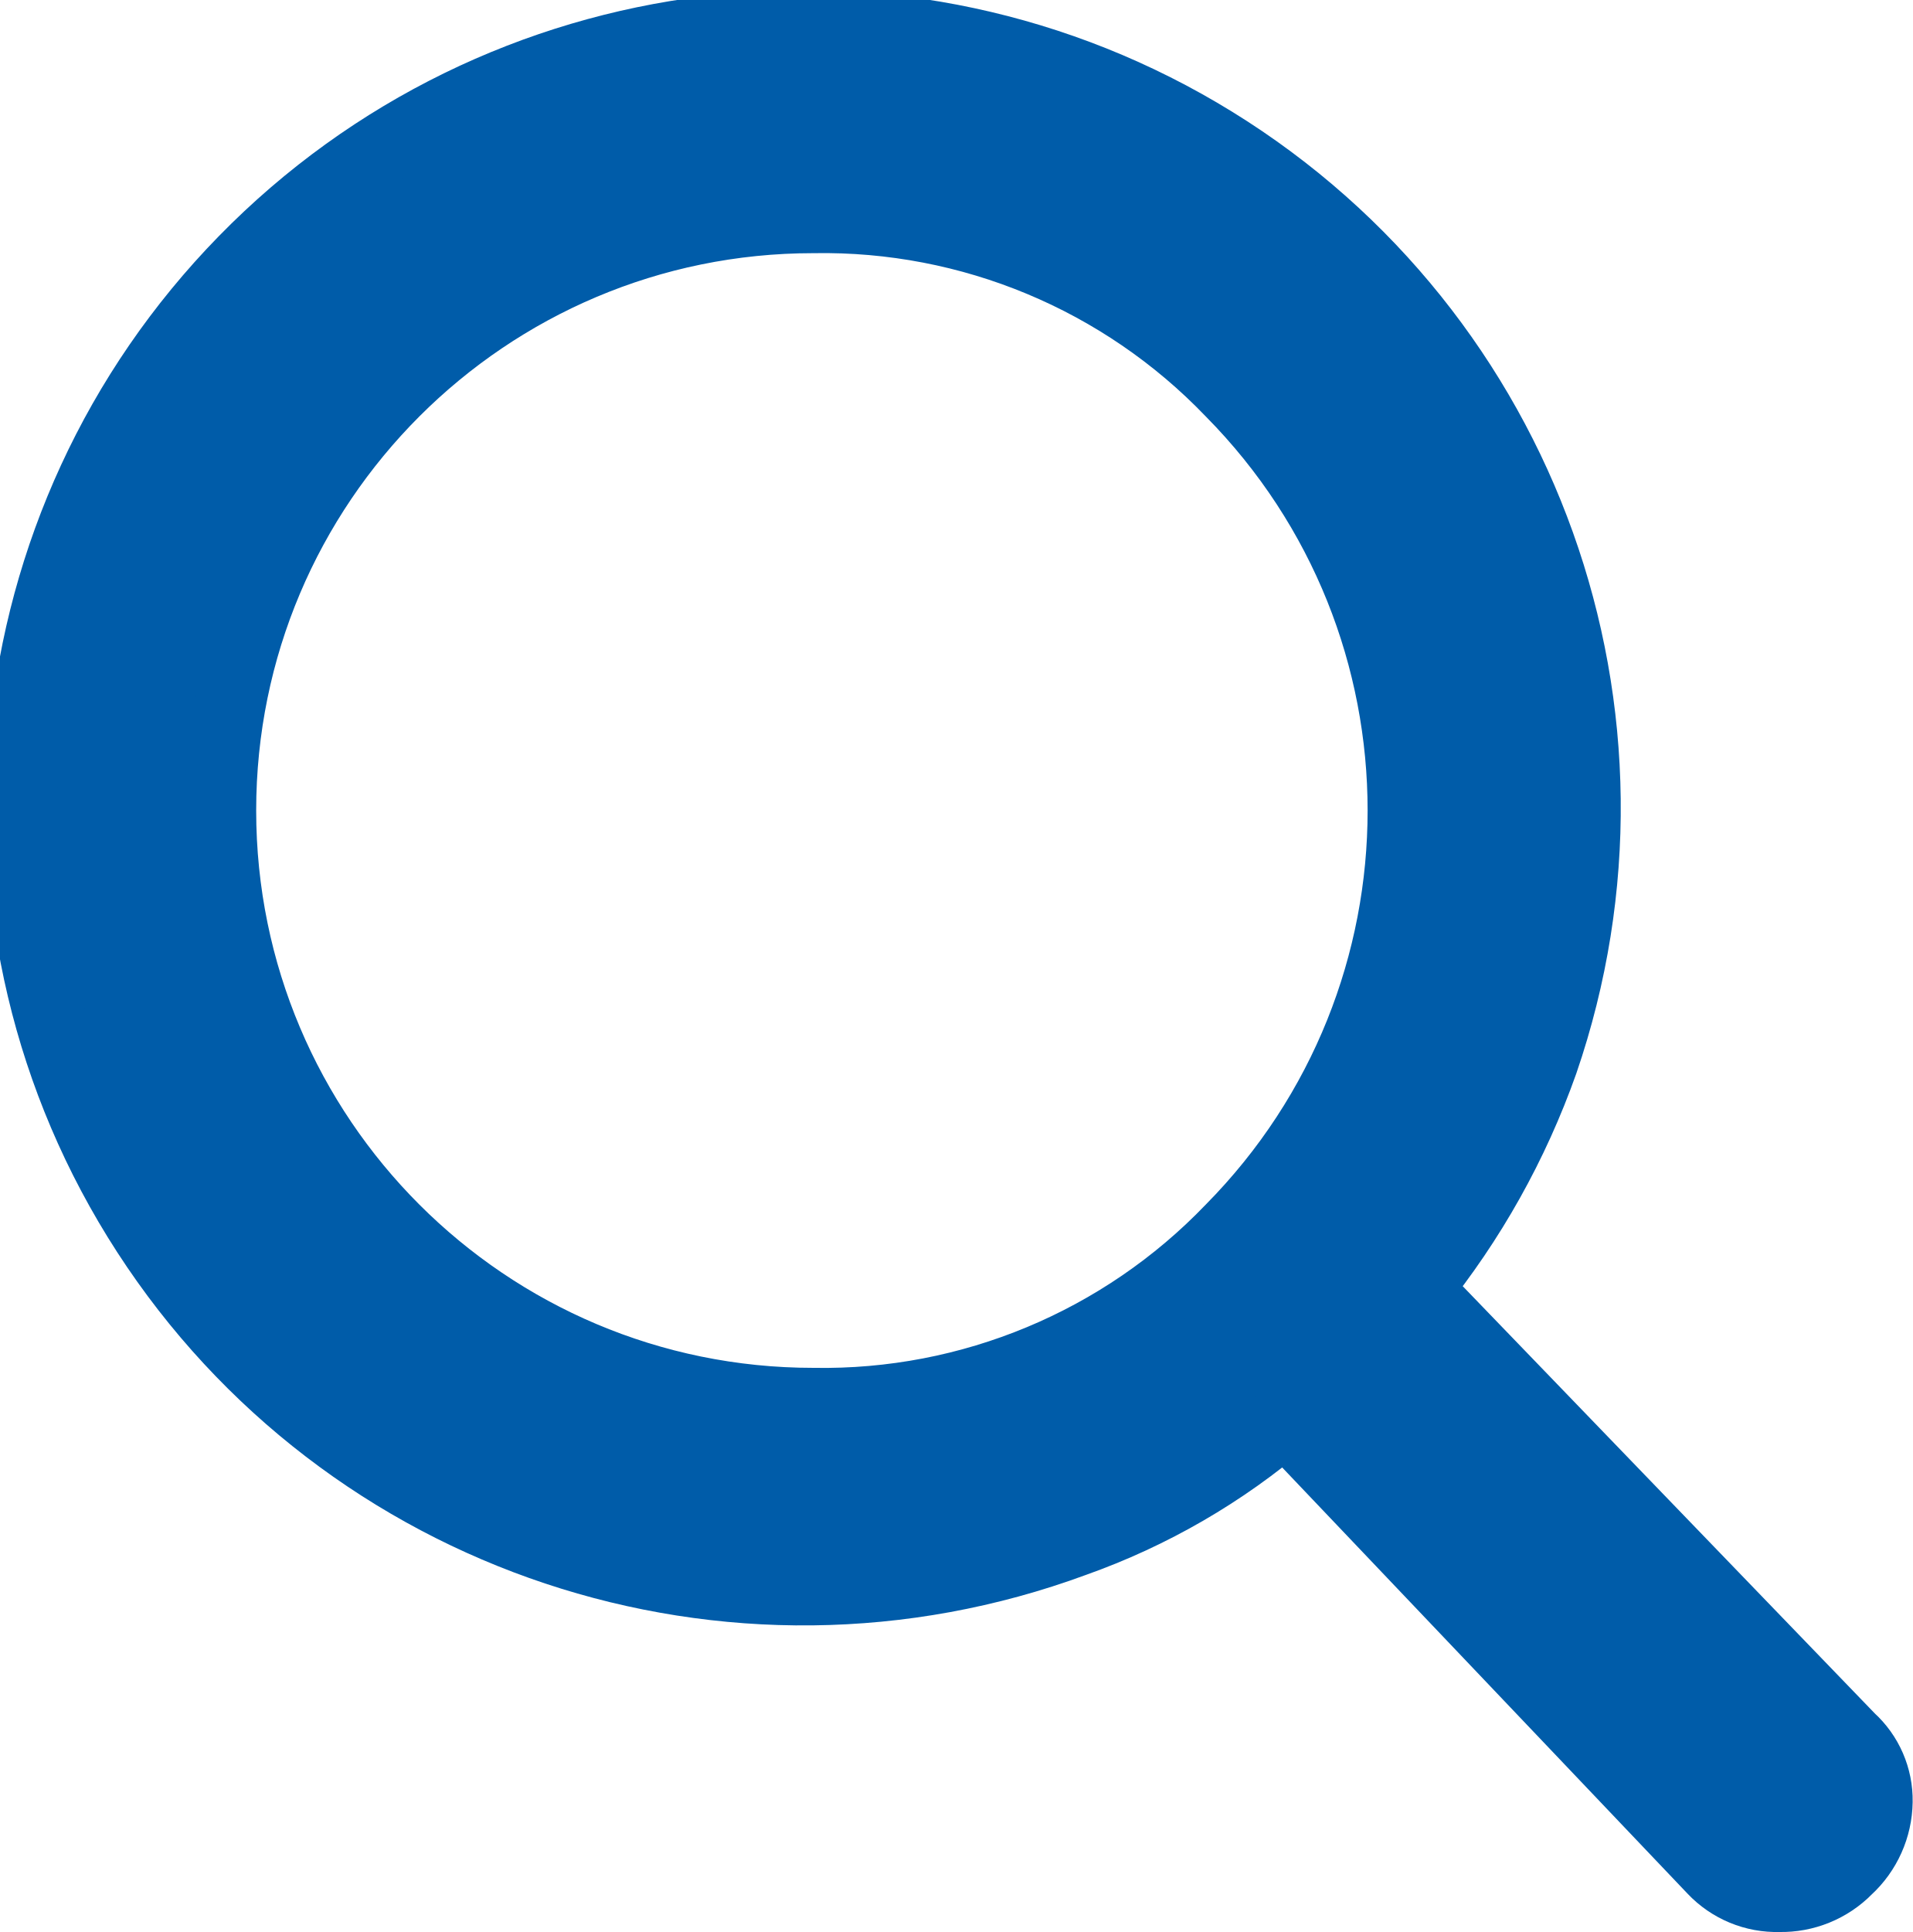
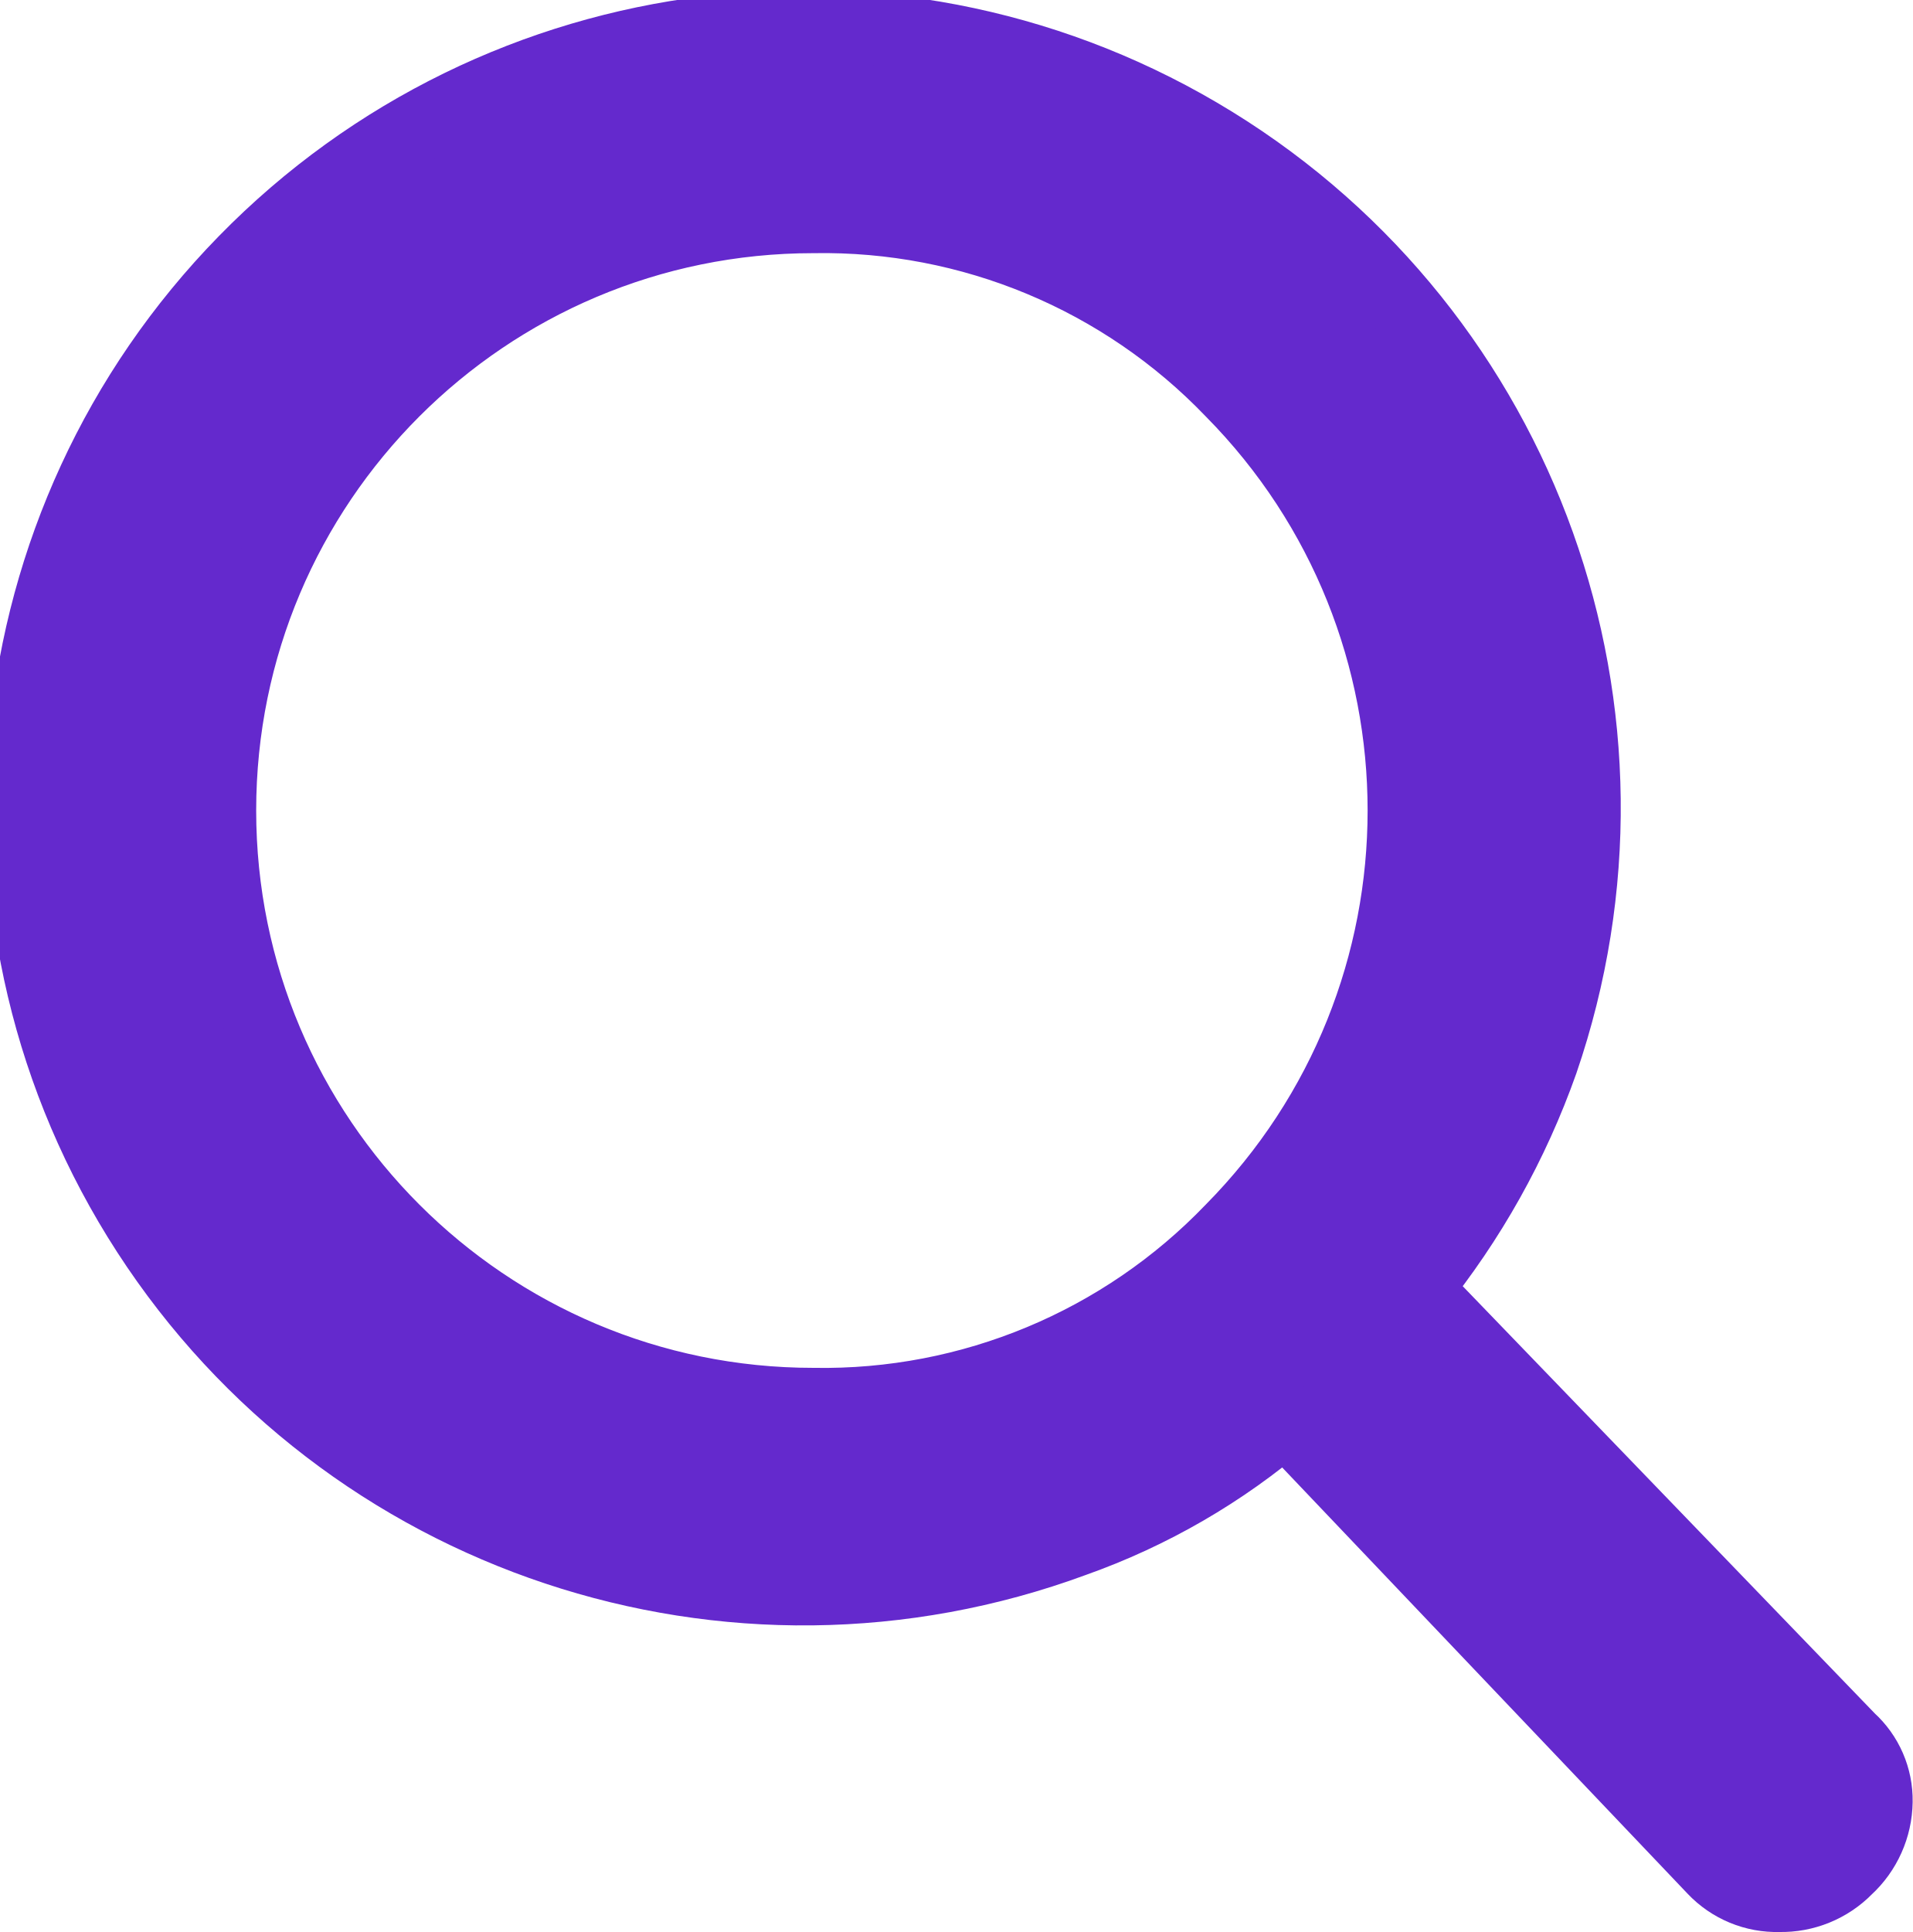
<svg xmlns="http://www.w3.org/2000/svg" width="13.367" height="13.5" viewBox="0 0 13.367 13.5">
-   <path id="search_FILL1_wght400_GRAD0_opsz48" d="M131.726,227.81l-2.993-3.146a4.662,4.662,0,0,1-1.479.856,5.463,5.463,0,1,1,3.277-3.351,5.366,5.366,0,0,1-.888,1.586l3.035,3.146a.577.577,0,0,1,.19.438.649.649,0,0,1-.21.469.641.641,0,0,1-.472.192A.608.608,0,0,1,131.726,227.81Zm-6.291-3.252a3.955,3.955,0,0,0,2.921-1.216,4.167,4.167,0,0,0,0-5.857,3.955,3.955,0,0,0-2.921-1.216,4.144,4.144,0,1,0,0,8.289Z" transform="translate(-119.75 -214.75)" fill="#005ca9" stroke="#005ca9" stroke-width="0.5" />
+   <path id="search_FILL1_wght400_GRAD0_opsz48" d="M131.726,227.81l-2.993-3.146a4.662,4.662,0,0,1-1.479.856,5.463,5.463,0,1,1,3.277-3.351,5.366,5.366,0,0,1-.888,1.586l3.035,3.146a.577.577,0,0,1,.19.438.649.649,0,0,1-.21.469.641.641,0,0,1-.472.192A.608.608,0,0,1,131.726,227.81Zm-6.291-3.252a3.955,3.955,0,0,0,2.921-1.216,4.167,4.167,0,0,0,0-5.857,3.955,3.955,0,0,0-2.921-1.216,4.144,4.144,0,1,0,0,8.289Z" transform="translate(-119.75 -214.75)" fill="#6429cd" stroke="#6429cd" stroke-width="0.5" />
</svg>
